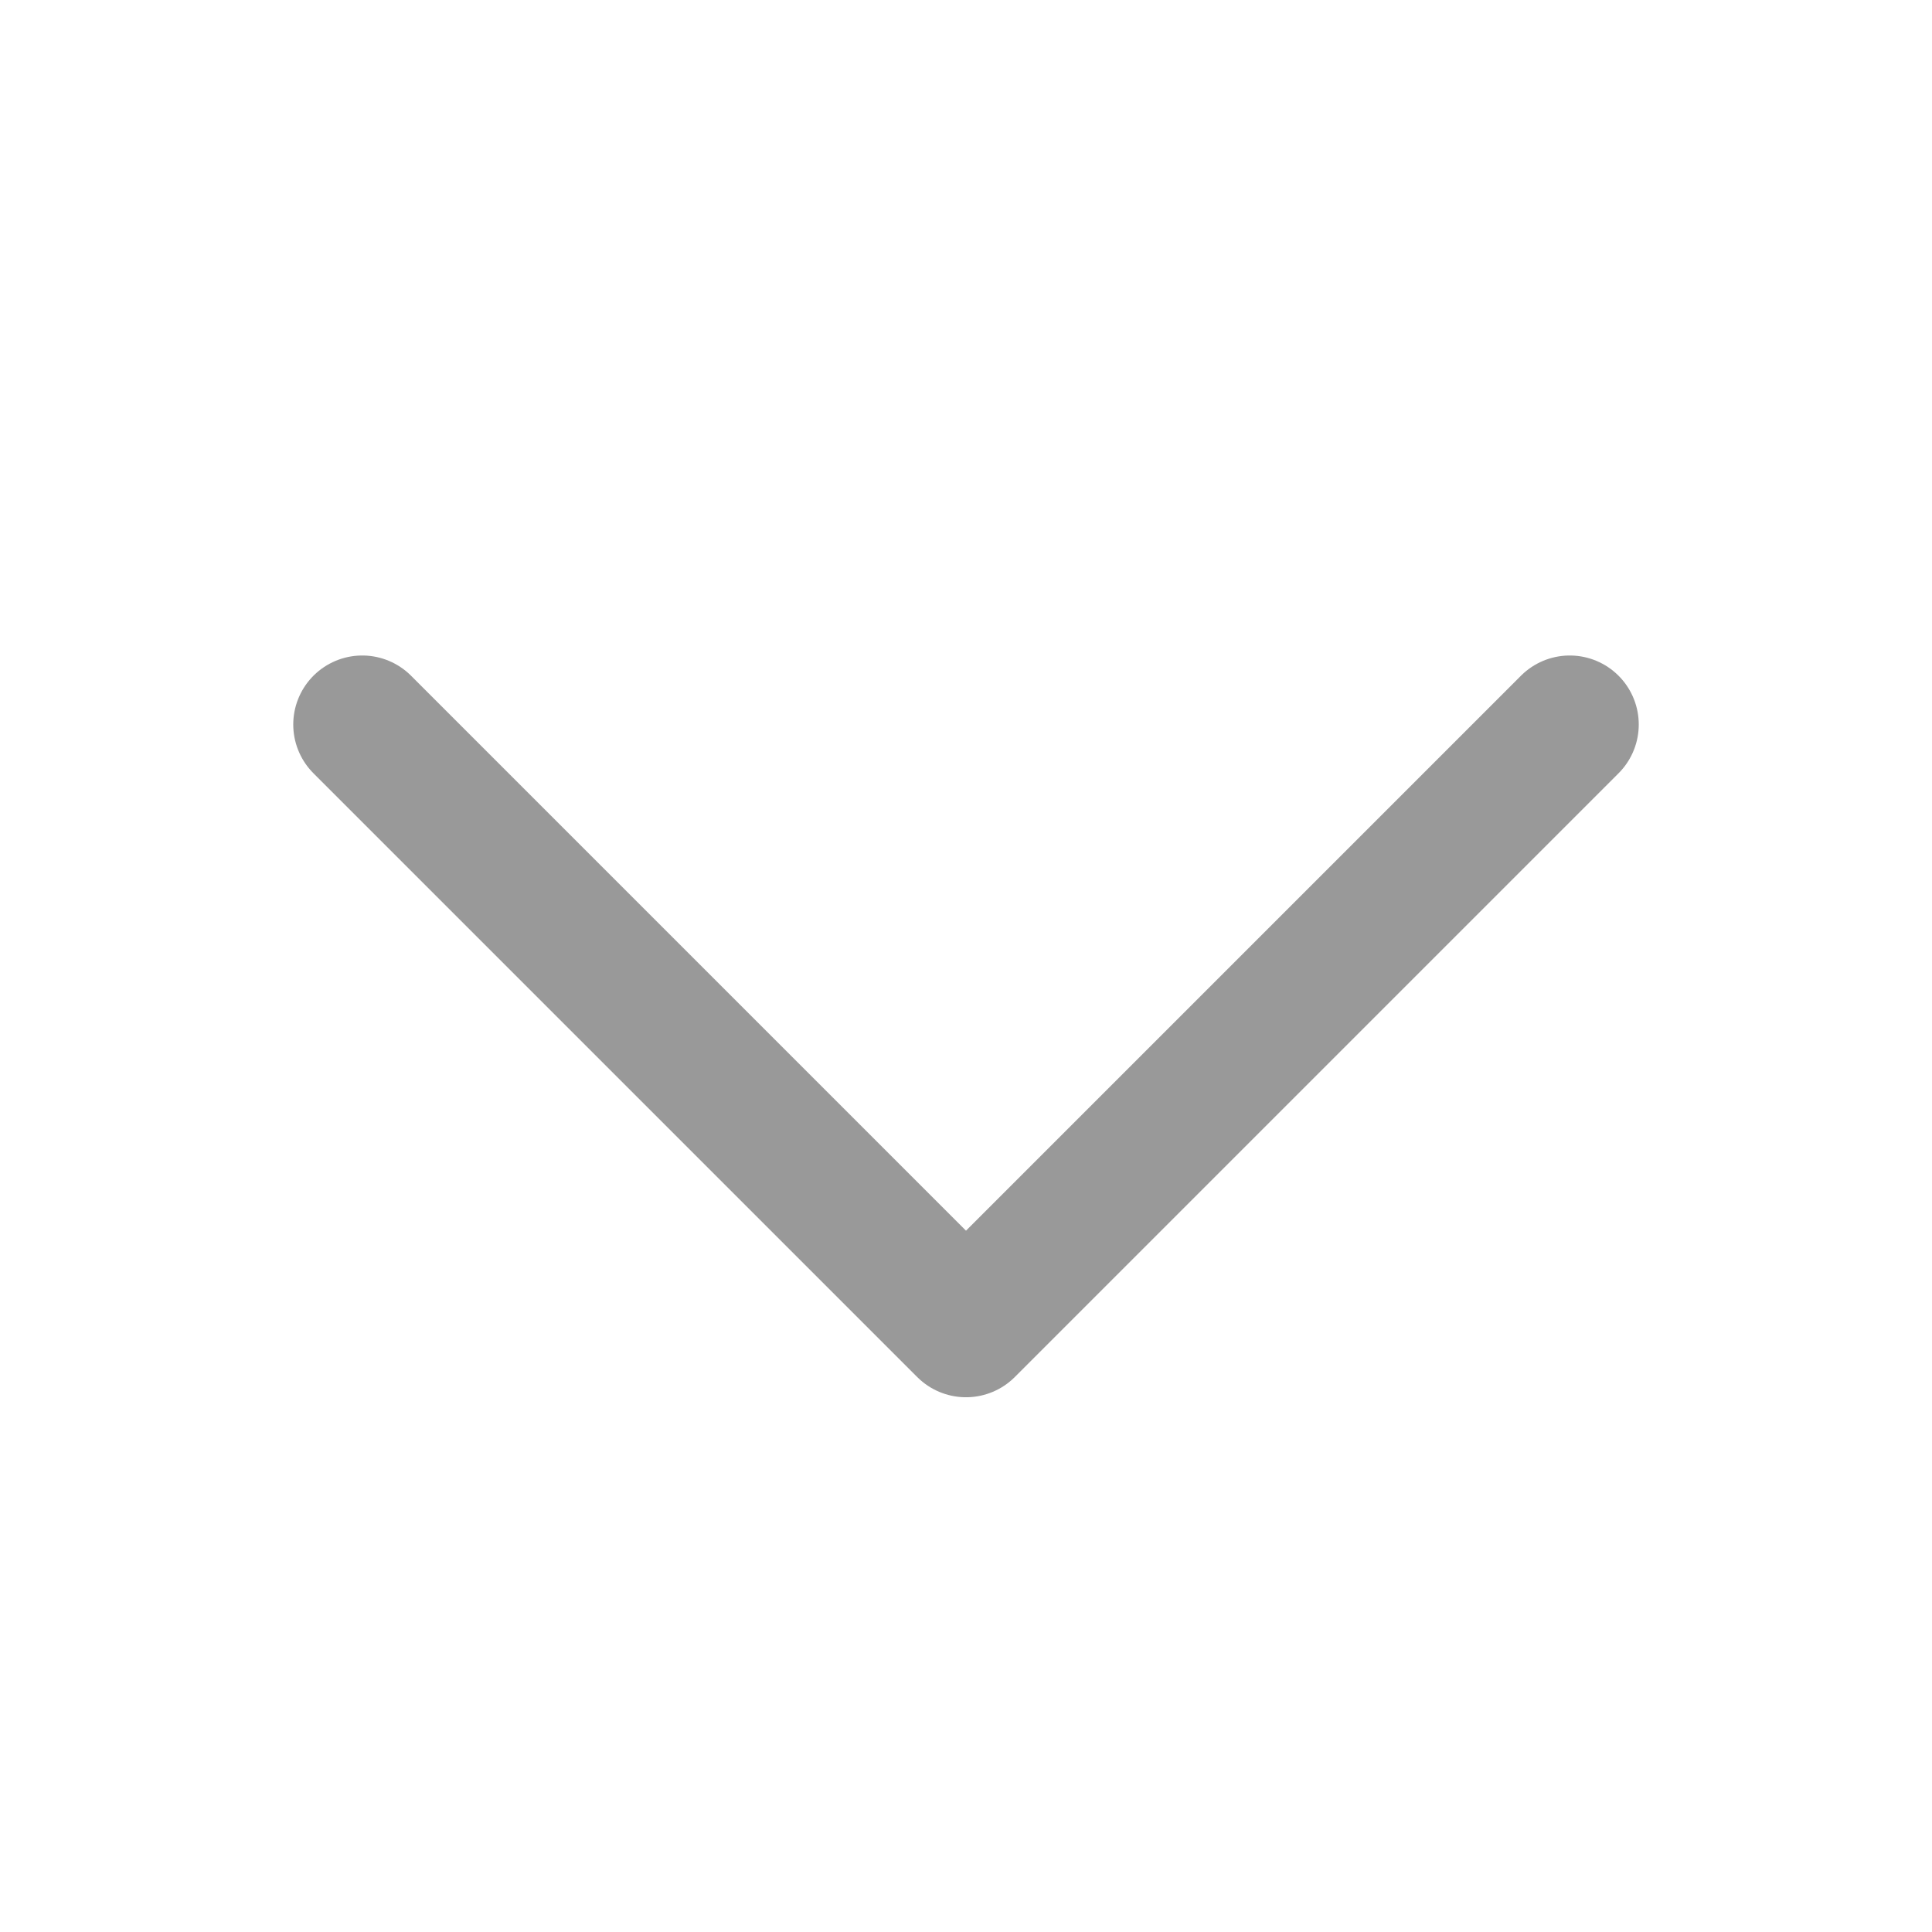
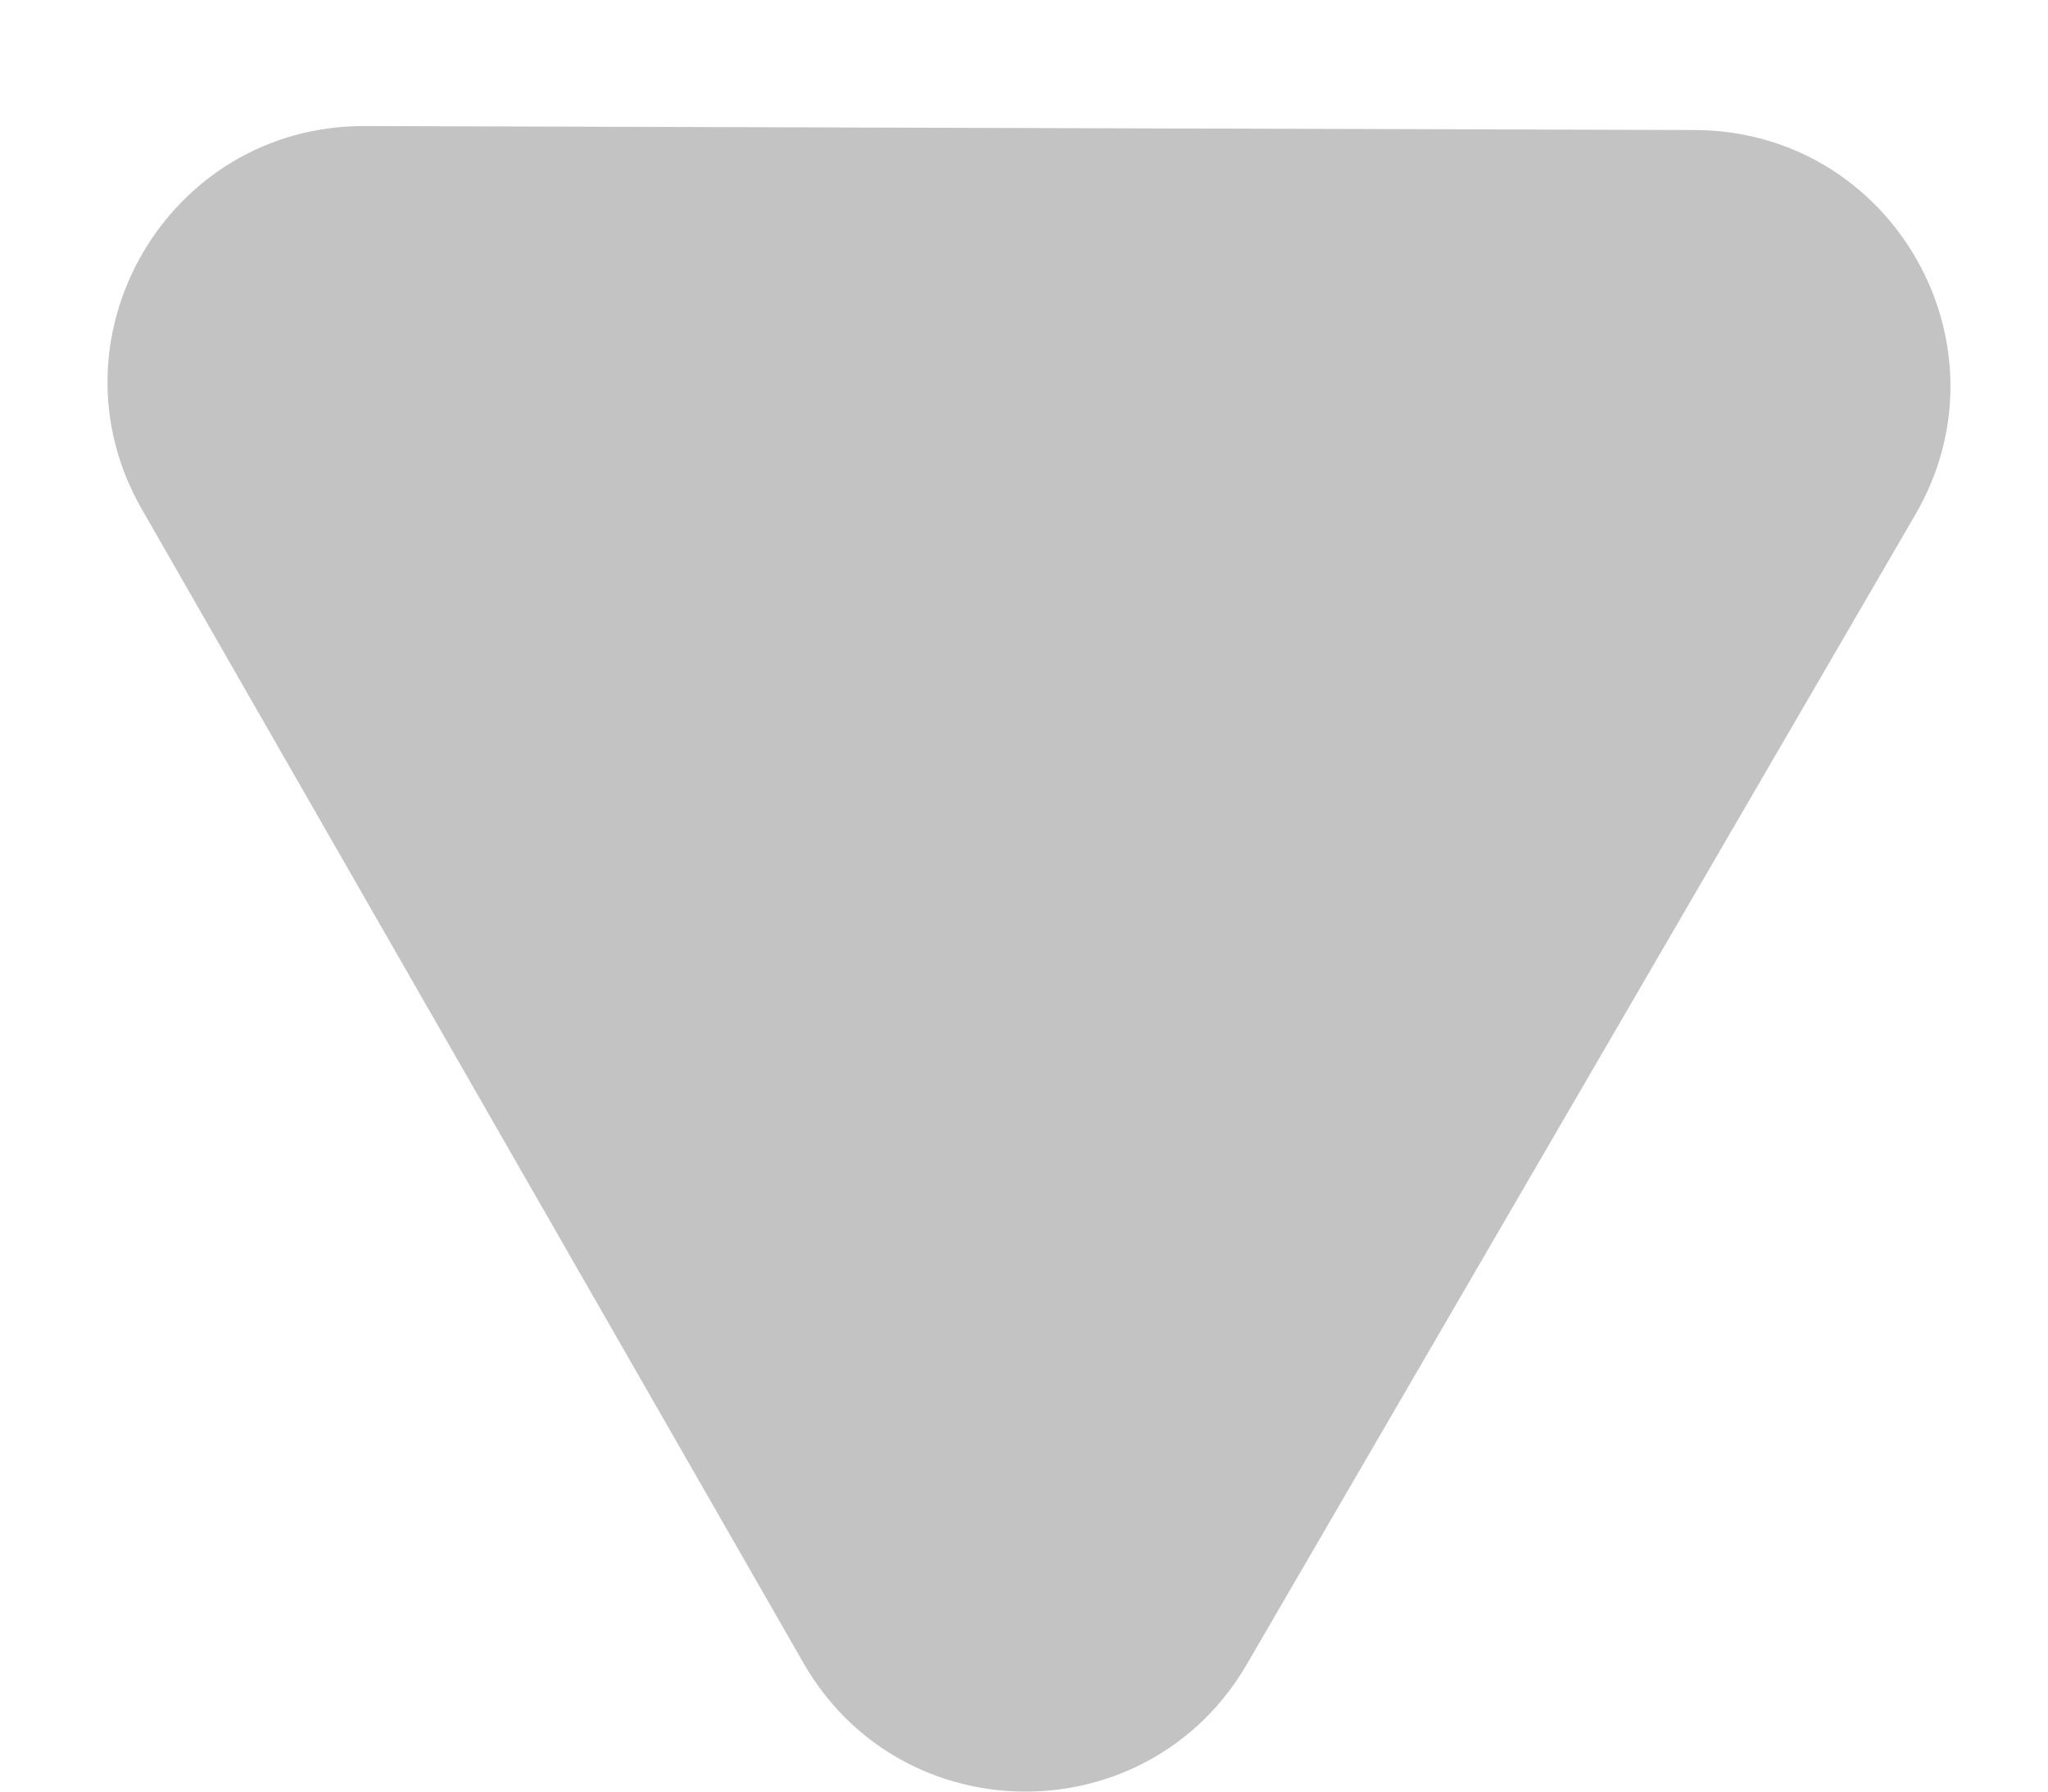
- <svg xmlns="http://www.w3.org/2000/svg" width="28" height="28" viewBox="0 0 28 28" fill="none">
-   <path d="M22.75 10.5L14 19.25L5.25 10.5" stroke="#999999" stroke-width="2" stroke-linecap="round" stroke-linejoin="round" />
+ <svg xmlns="http://www.w3.org/2000/svg" width="16" height="14" viewBox="0 0 16 14" fill="none">
+   <path d="M9.741 13.005C8.967 14.336 7.043 14.331 6.277 12.995L1.108 3.979C0.342 2.644 1.309 0.98 2.849 0.985L13.241 1.016C14.781 1.021 15.738 2.69 14.964 4.021L9.741 13.005Z" fill="#C3C3C3" />
</svg>
